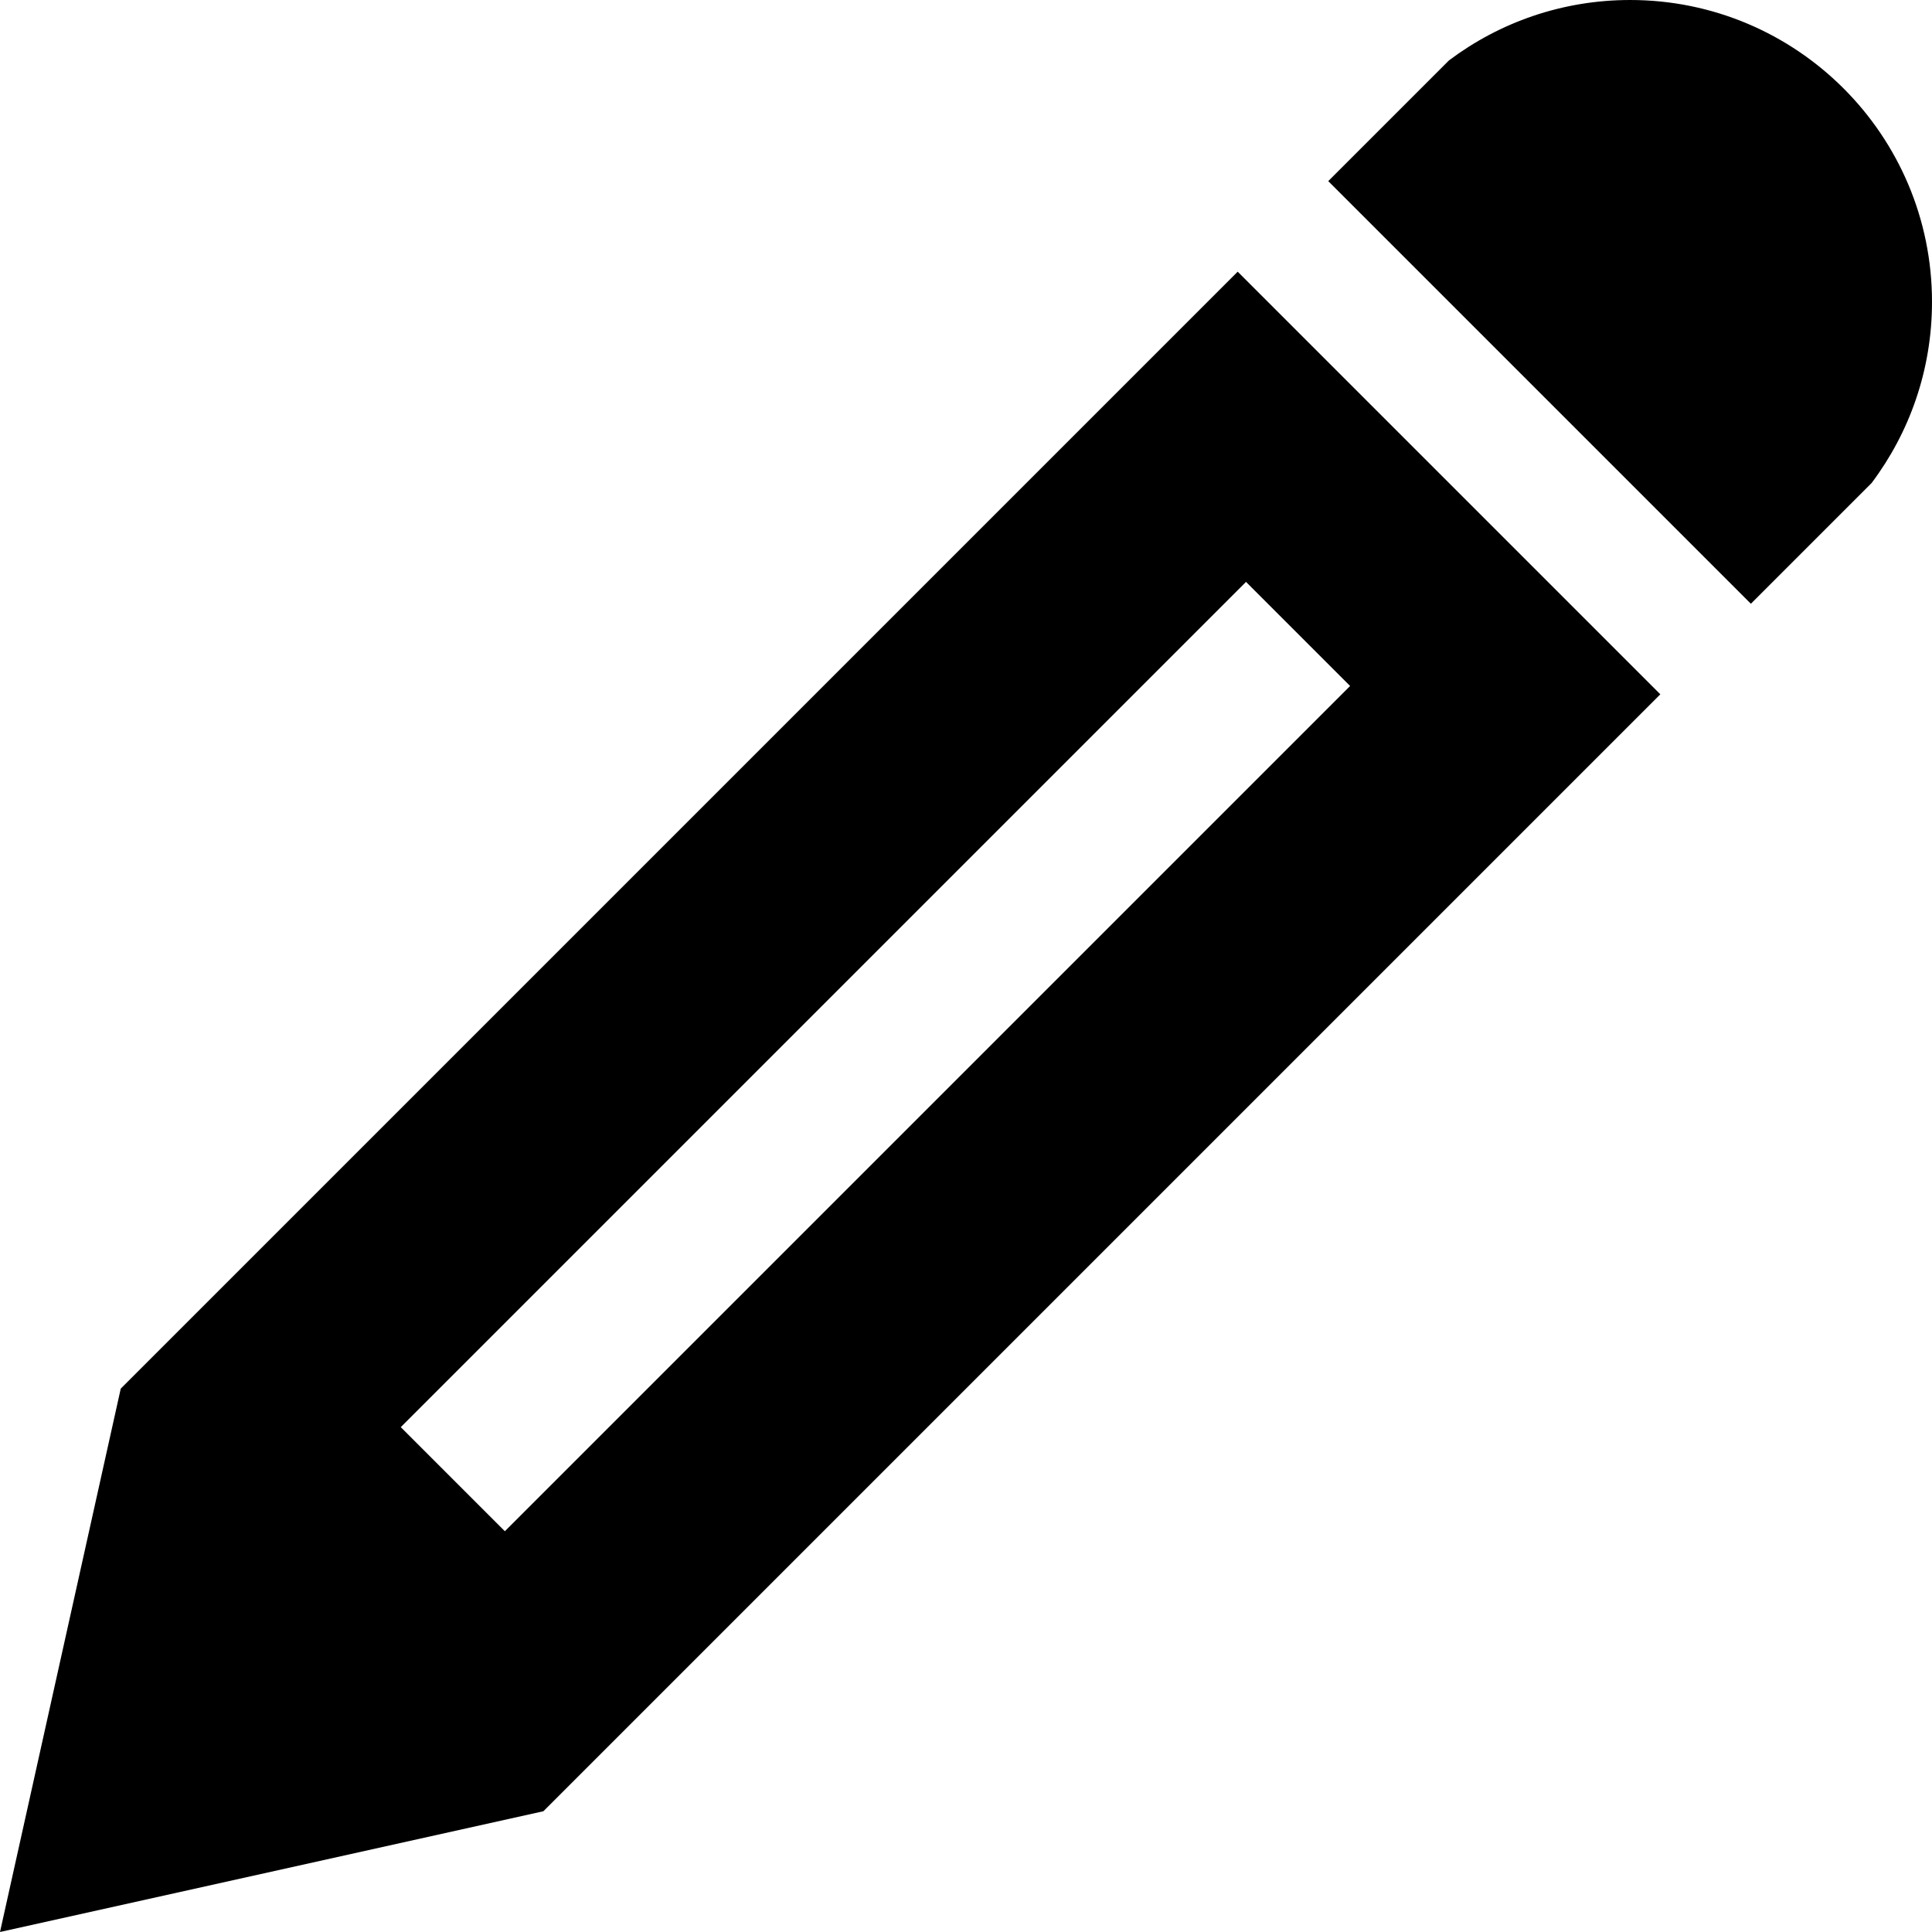
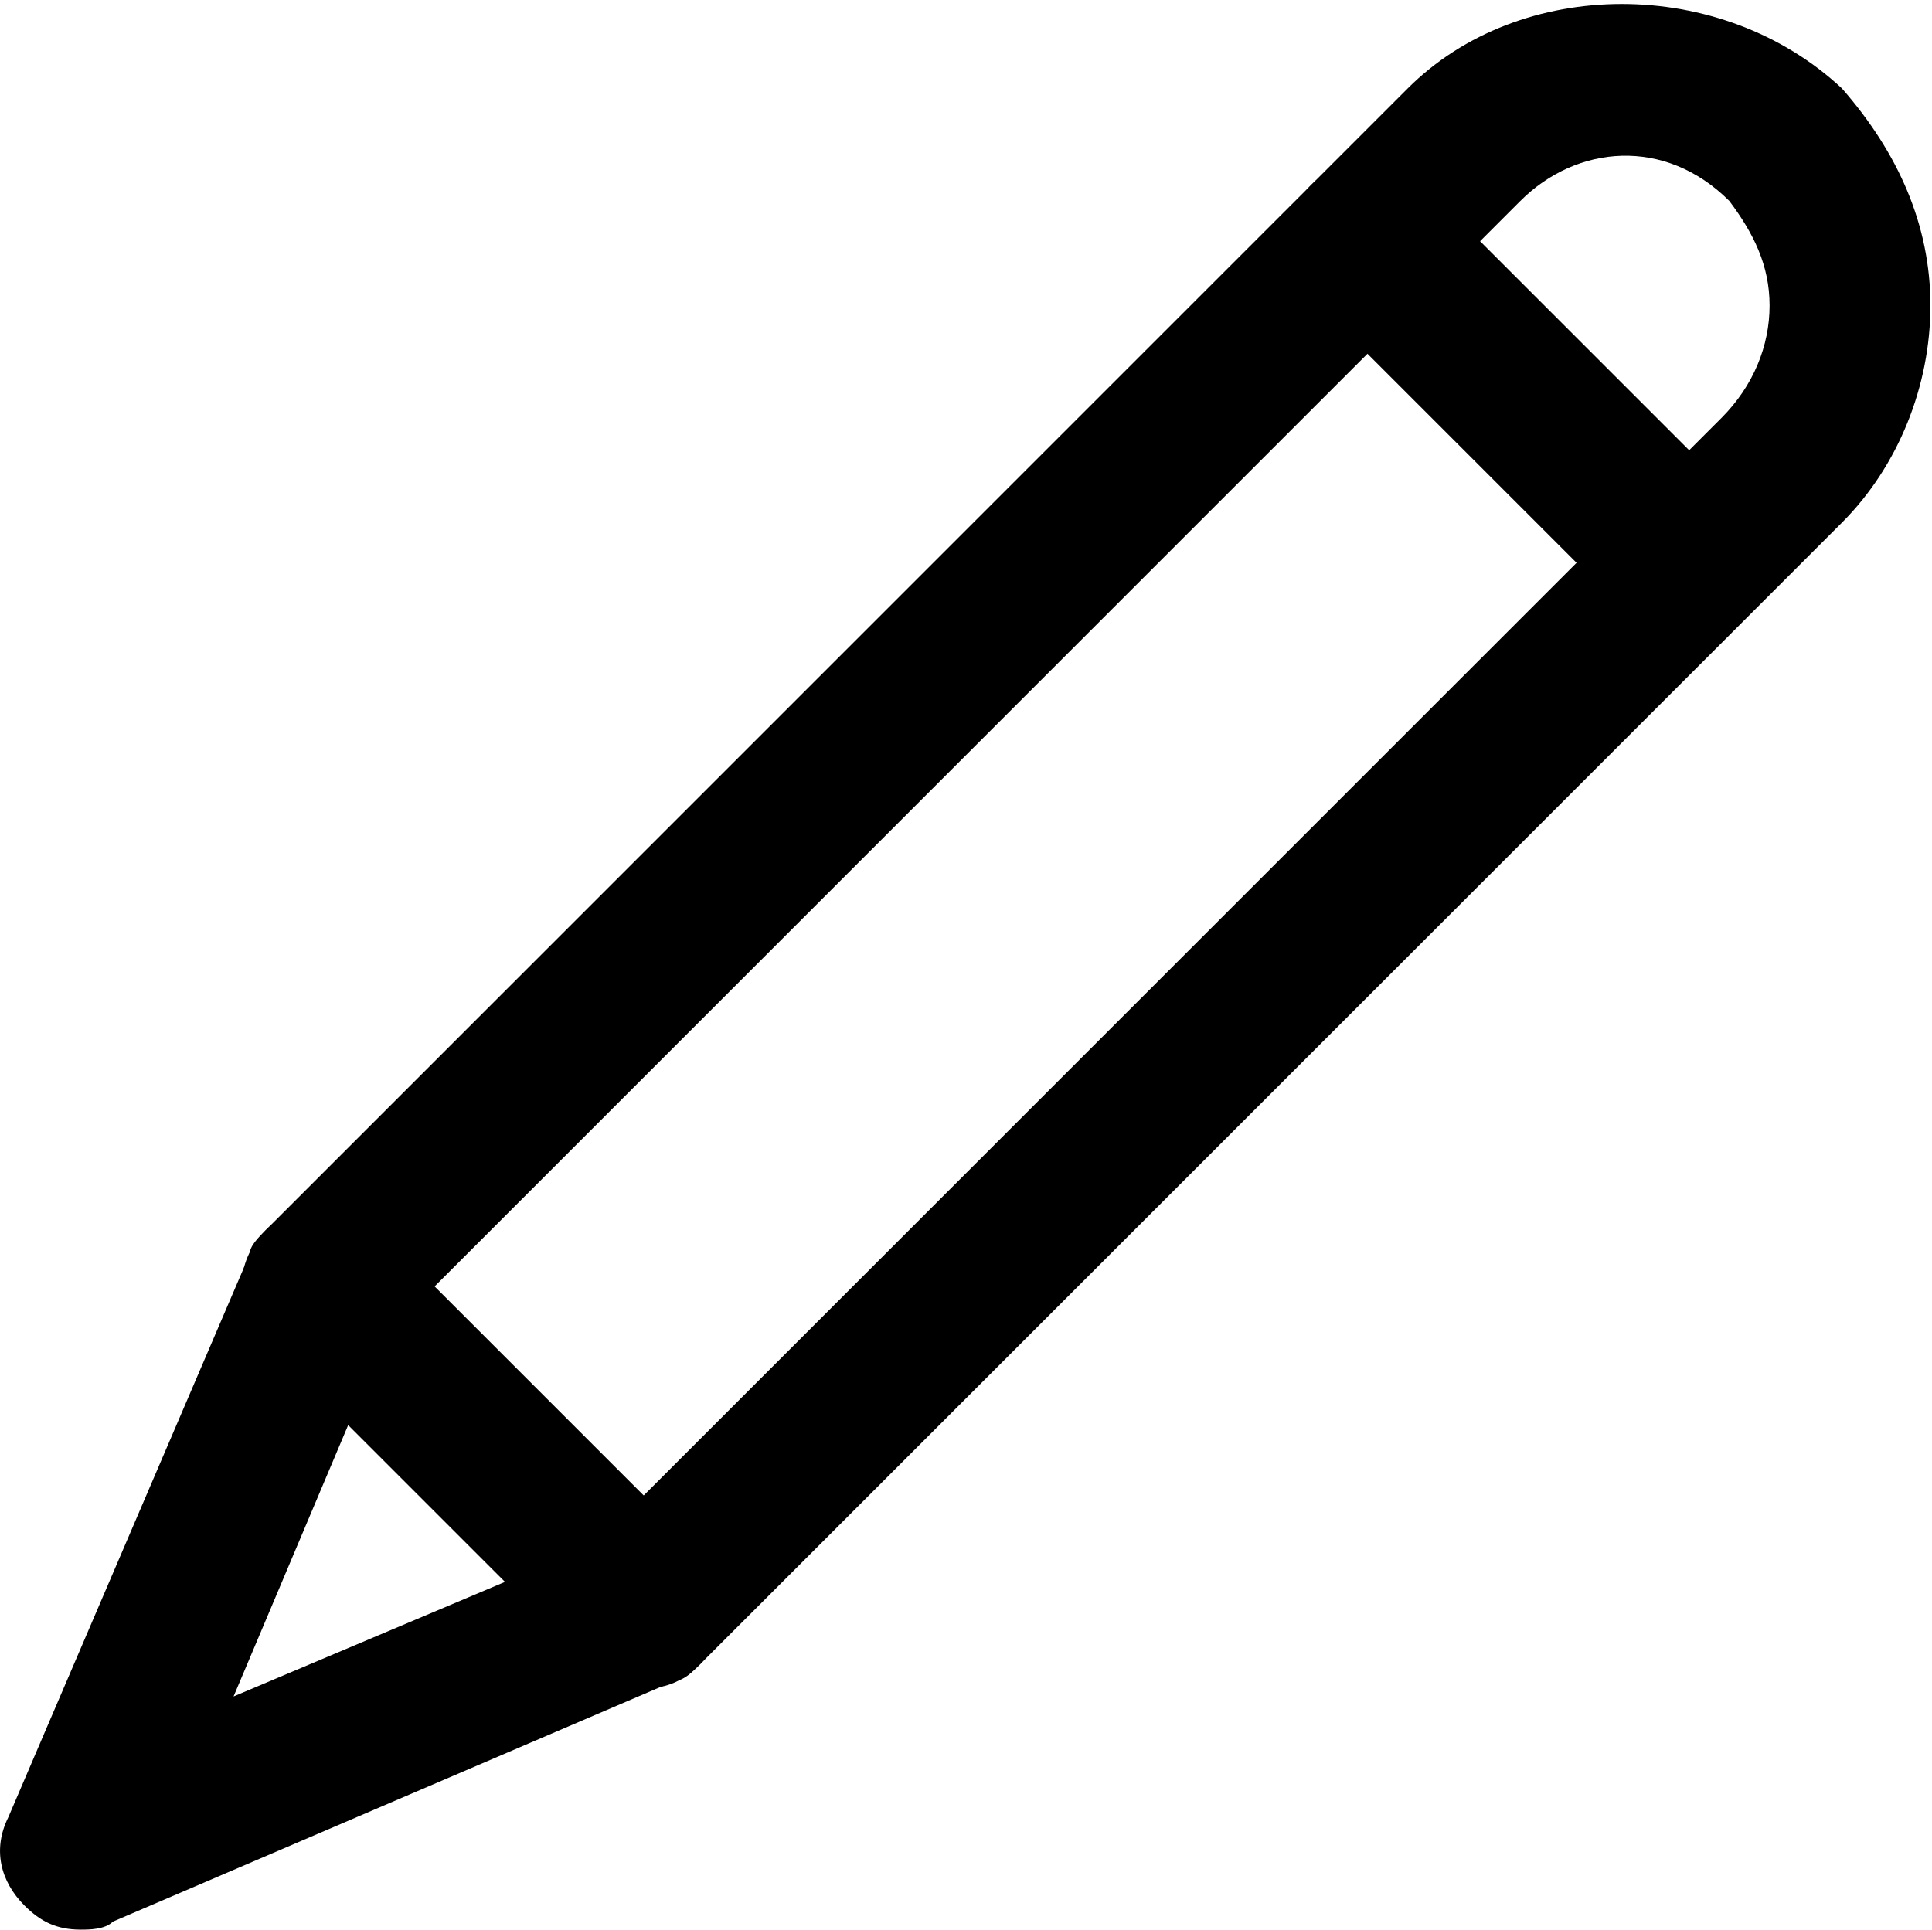
- <svg xmlns="http://www.w3.org/2000/svg" class="svg-icon" style="width: 1em; height: 1em;vertical-align: middle;overflow: hidden;" viewBox="0 0 1024 1024" version="1.1">
-   <path d="M864 0C952.352 0 1024 71.648 1024 160 1024 196.032 1012.096 229.248 992 256L928 320 704 96 768 32C794.752 11.904 827.968 0 864 0ZM64 736 0 1024l288-64 592-592L656 144 64 736zM715.584 363.584l-448 448-55.168-55.168 448-448L715.584 363.584z" />
+ <svg xmlns="http://www.w3.org/2000/svg" class="svg-icon" style="width: 1.001em; height: 1em;vertical-align: middle;overflow: hidden;" viewBox="0 0 1025 1024" version="1.1">
+   <path d="M42.839 1024c-12.8 0-21.333-4.267-29.867-12.8C0.173 998.4-4.094 981.333 4.439 964.267l128-298.667c0-4.267 4.267-8.533 8.533-12.8L746.839 46.933c59.733-59.733 166.4-59.733 230.4 0C1007.106 81.067 1024.173 119.467 1024.173 162.133c0 42.667-17.067 85.333-46.933 115.2L371.373 883.2c-4.267 4.267-8.533 8.533-12.8 8.533l-298.667 128C55.639 1024 47.106 1024 42.839 1024zM204.973 708.267l-81.067 192 192-81.067 597.333-597.333C930.306 204.8 938.839 183.467 938.839 162.133c0-21.333-8.533-38.4-21.333-55.467-34.133-34.133-81.067-29.867-110.933 0L204.973 708.267z" />
+   <path d="M341.506 896c-12.8 0-21.333-4.267-29.867-12.8l-170.667-170.667c-17.067-17.067-17.067-42.667 0-59.733s42.667-17.067 59.733 0l170.667 170.667c17.067 17.067 17.067 42.667 0 59.733C362.839 891.733 354.306 896 341.506 896z" />
+   <path d="M874.839 320c-12.8 0-21.333-4.267-29.867-12.8l-149.333-149.333c-17.067-17.067-17.067-42.667 0-59.733s42.667-17.067 59.733 0l149.333 149.333c17.067 17.067 17.067 42.667 0 59.733C896.173 315.733 887.639 320 874.839 320z" />
</svg>
